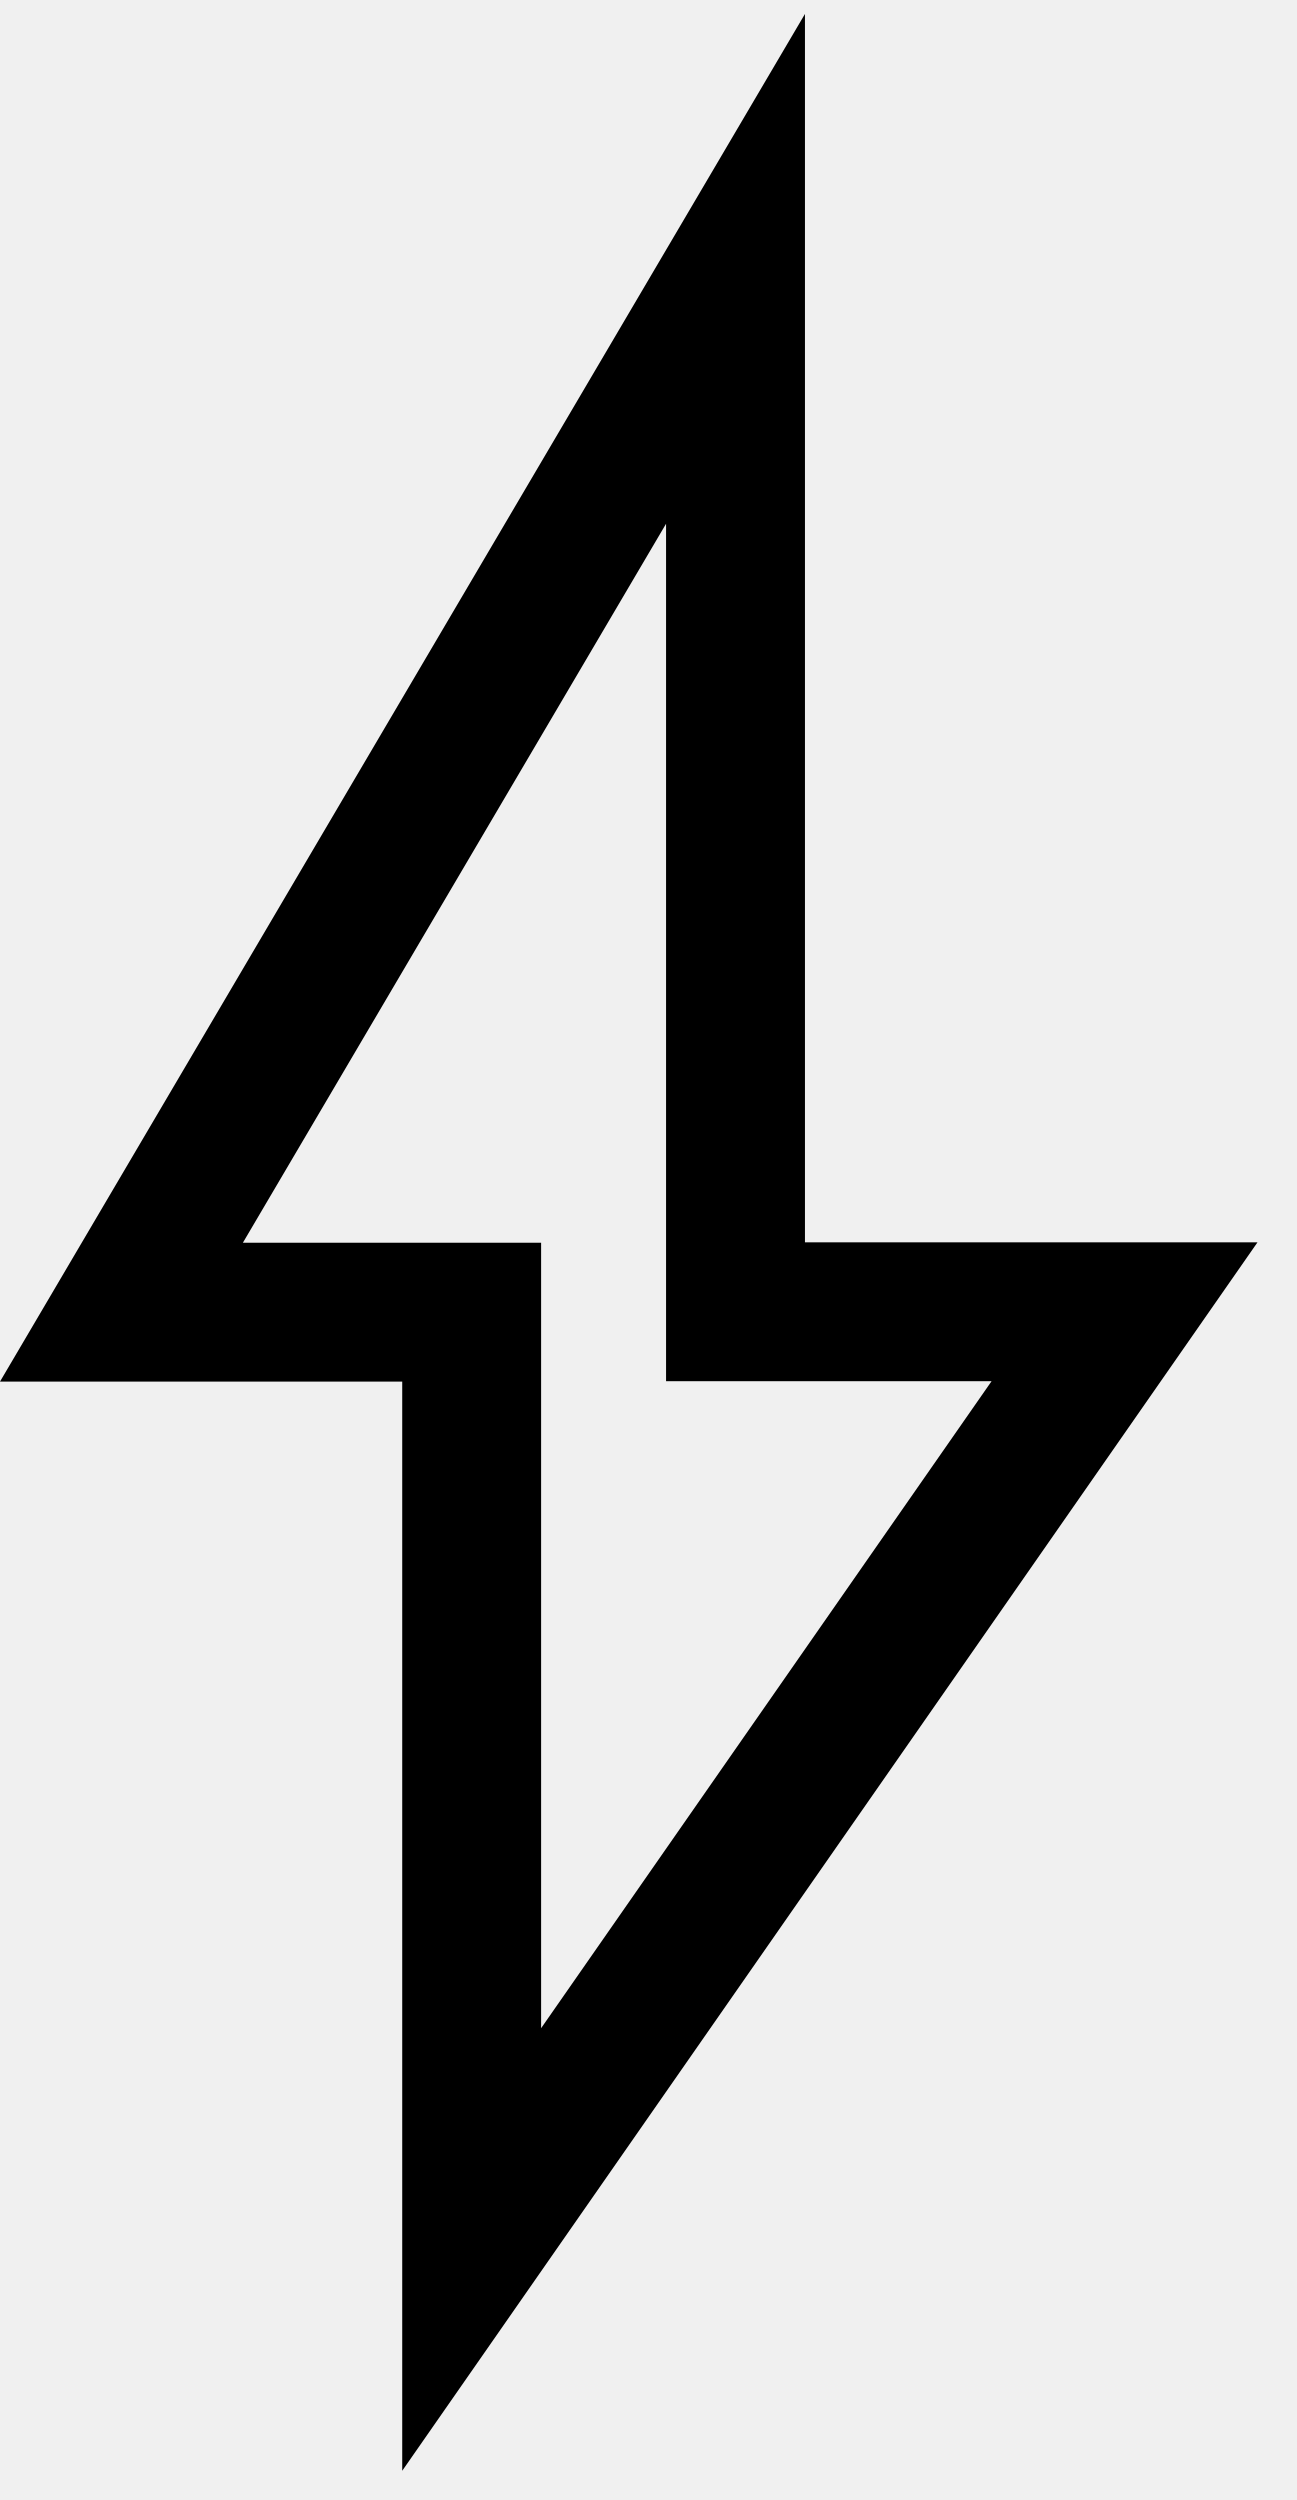
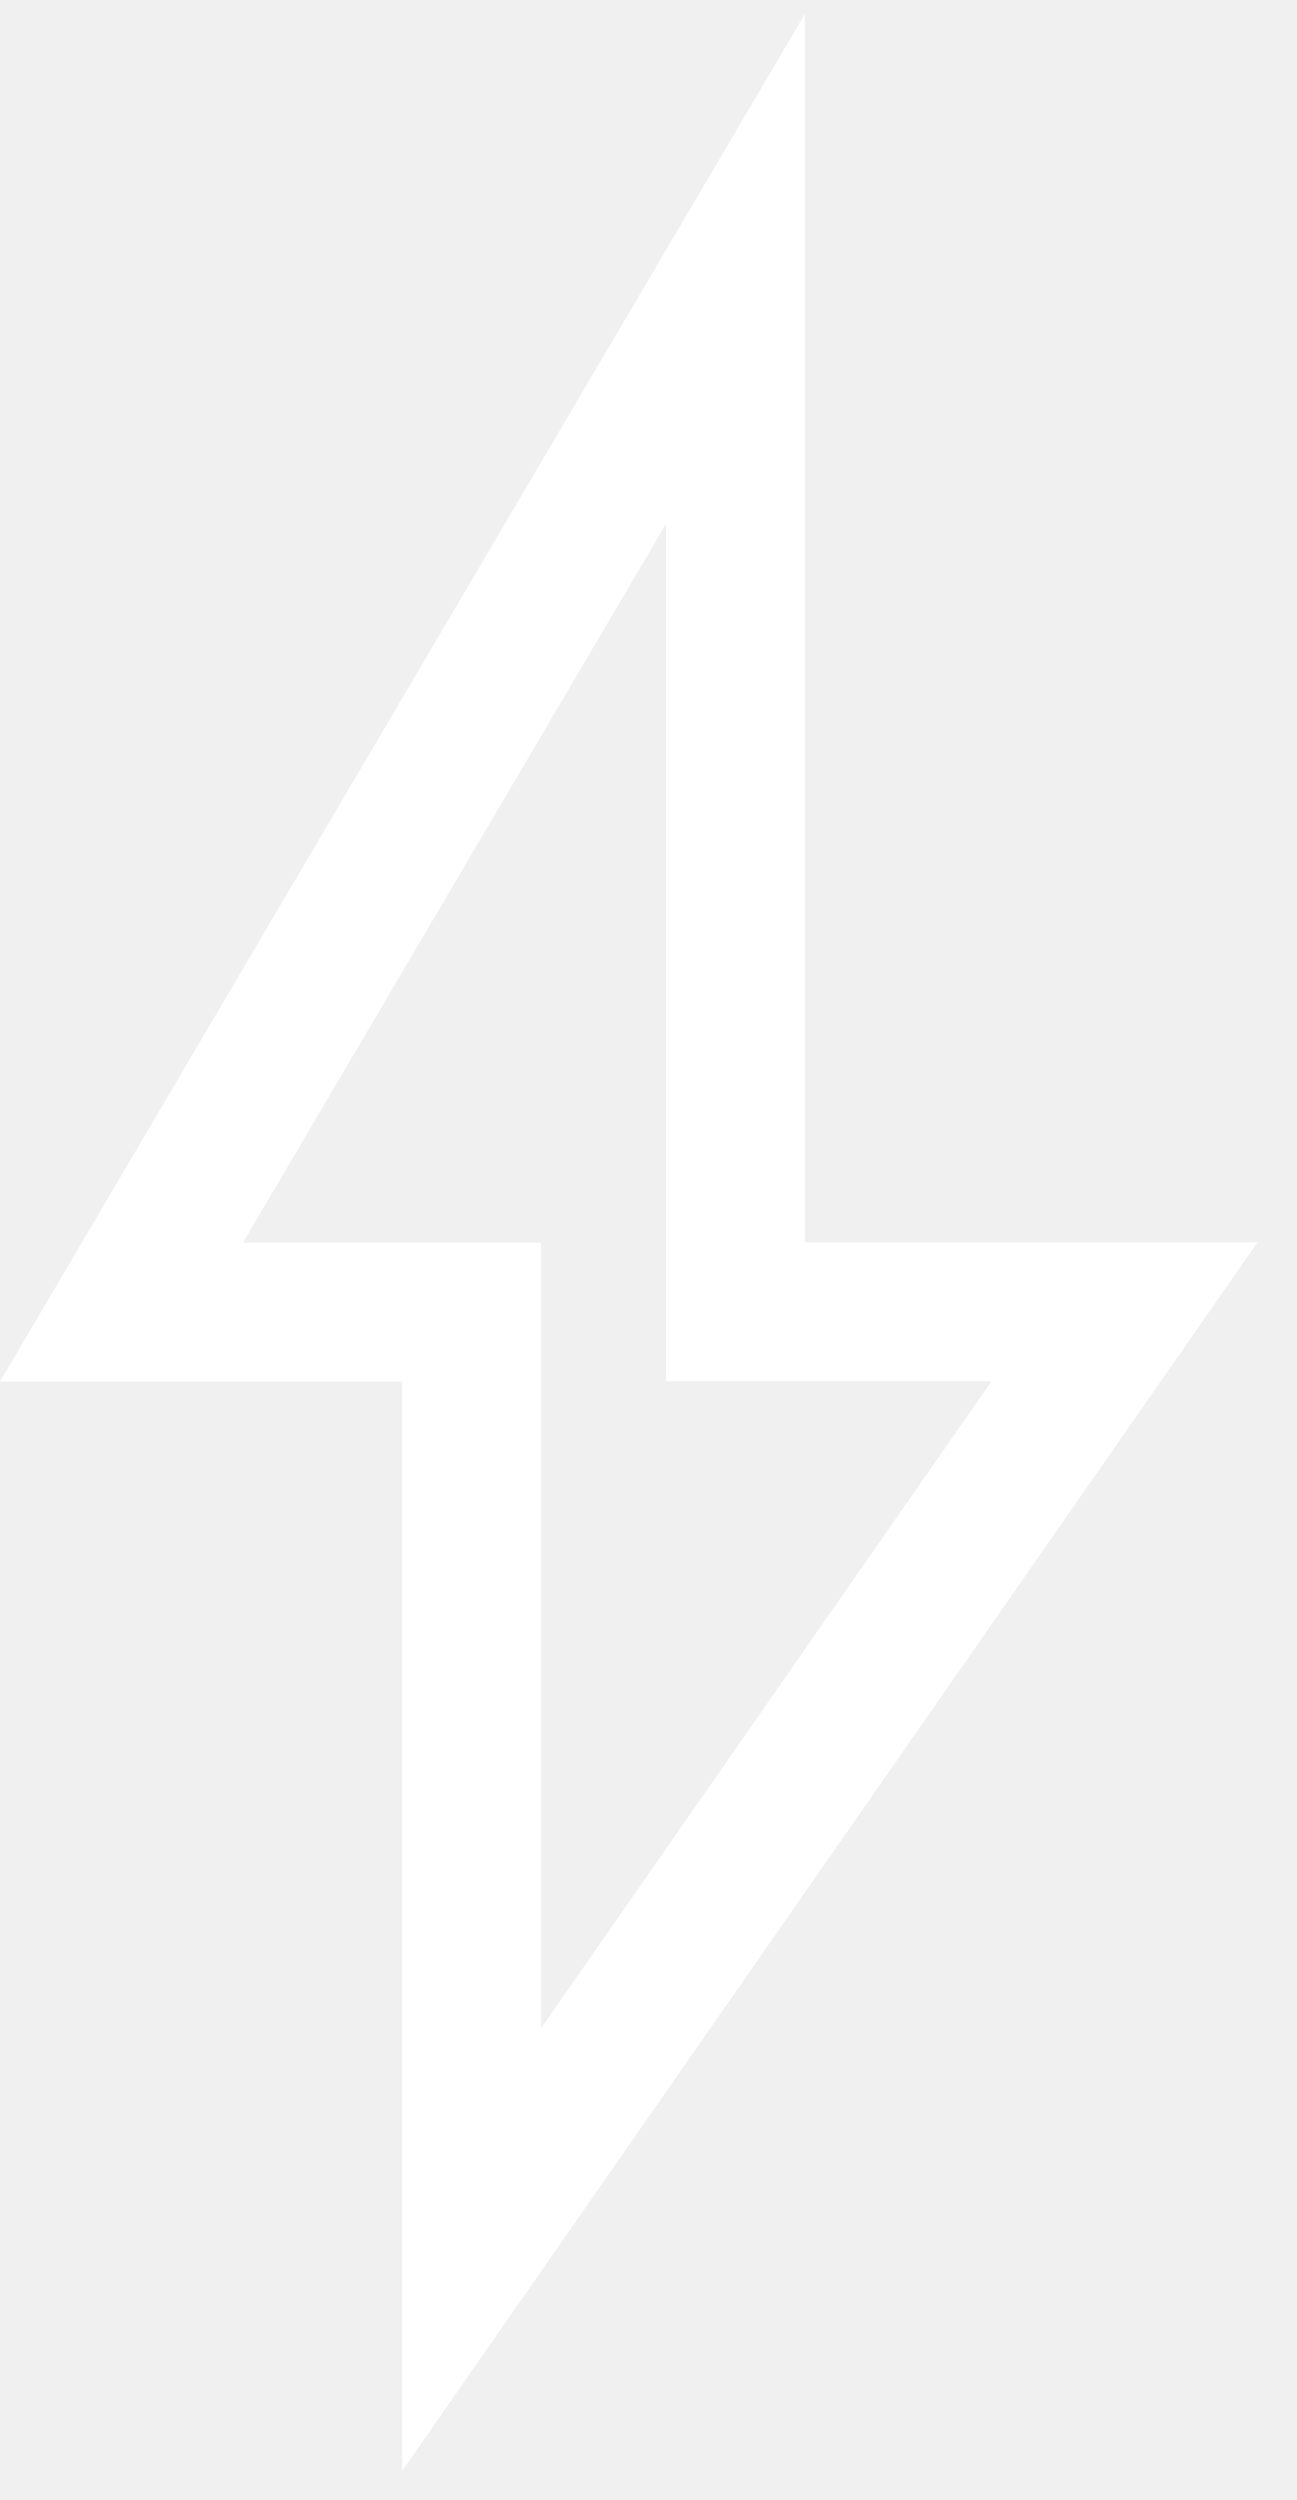
<svg xmlns="http://www.w3.org/2000/svg" width="28" height="54" viewBox="0 0 28 54" fill="none">
-   <path d="M10.188 29.843V28.343H8.688H2.623L15.887 5.807V26.834V28.334H17.387H24.29L10.188 48.589V29.843Z" stroke="black" stroke-width="3" />
+   <path d="M10.188 29.843V28.343H8.688H2.623L15.887 5.807V26.834V28.334H17.387H24.29L10.188 48.589V29.843Z" stroke="white" stroke-width="3" />
</svg>
